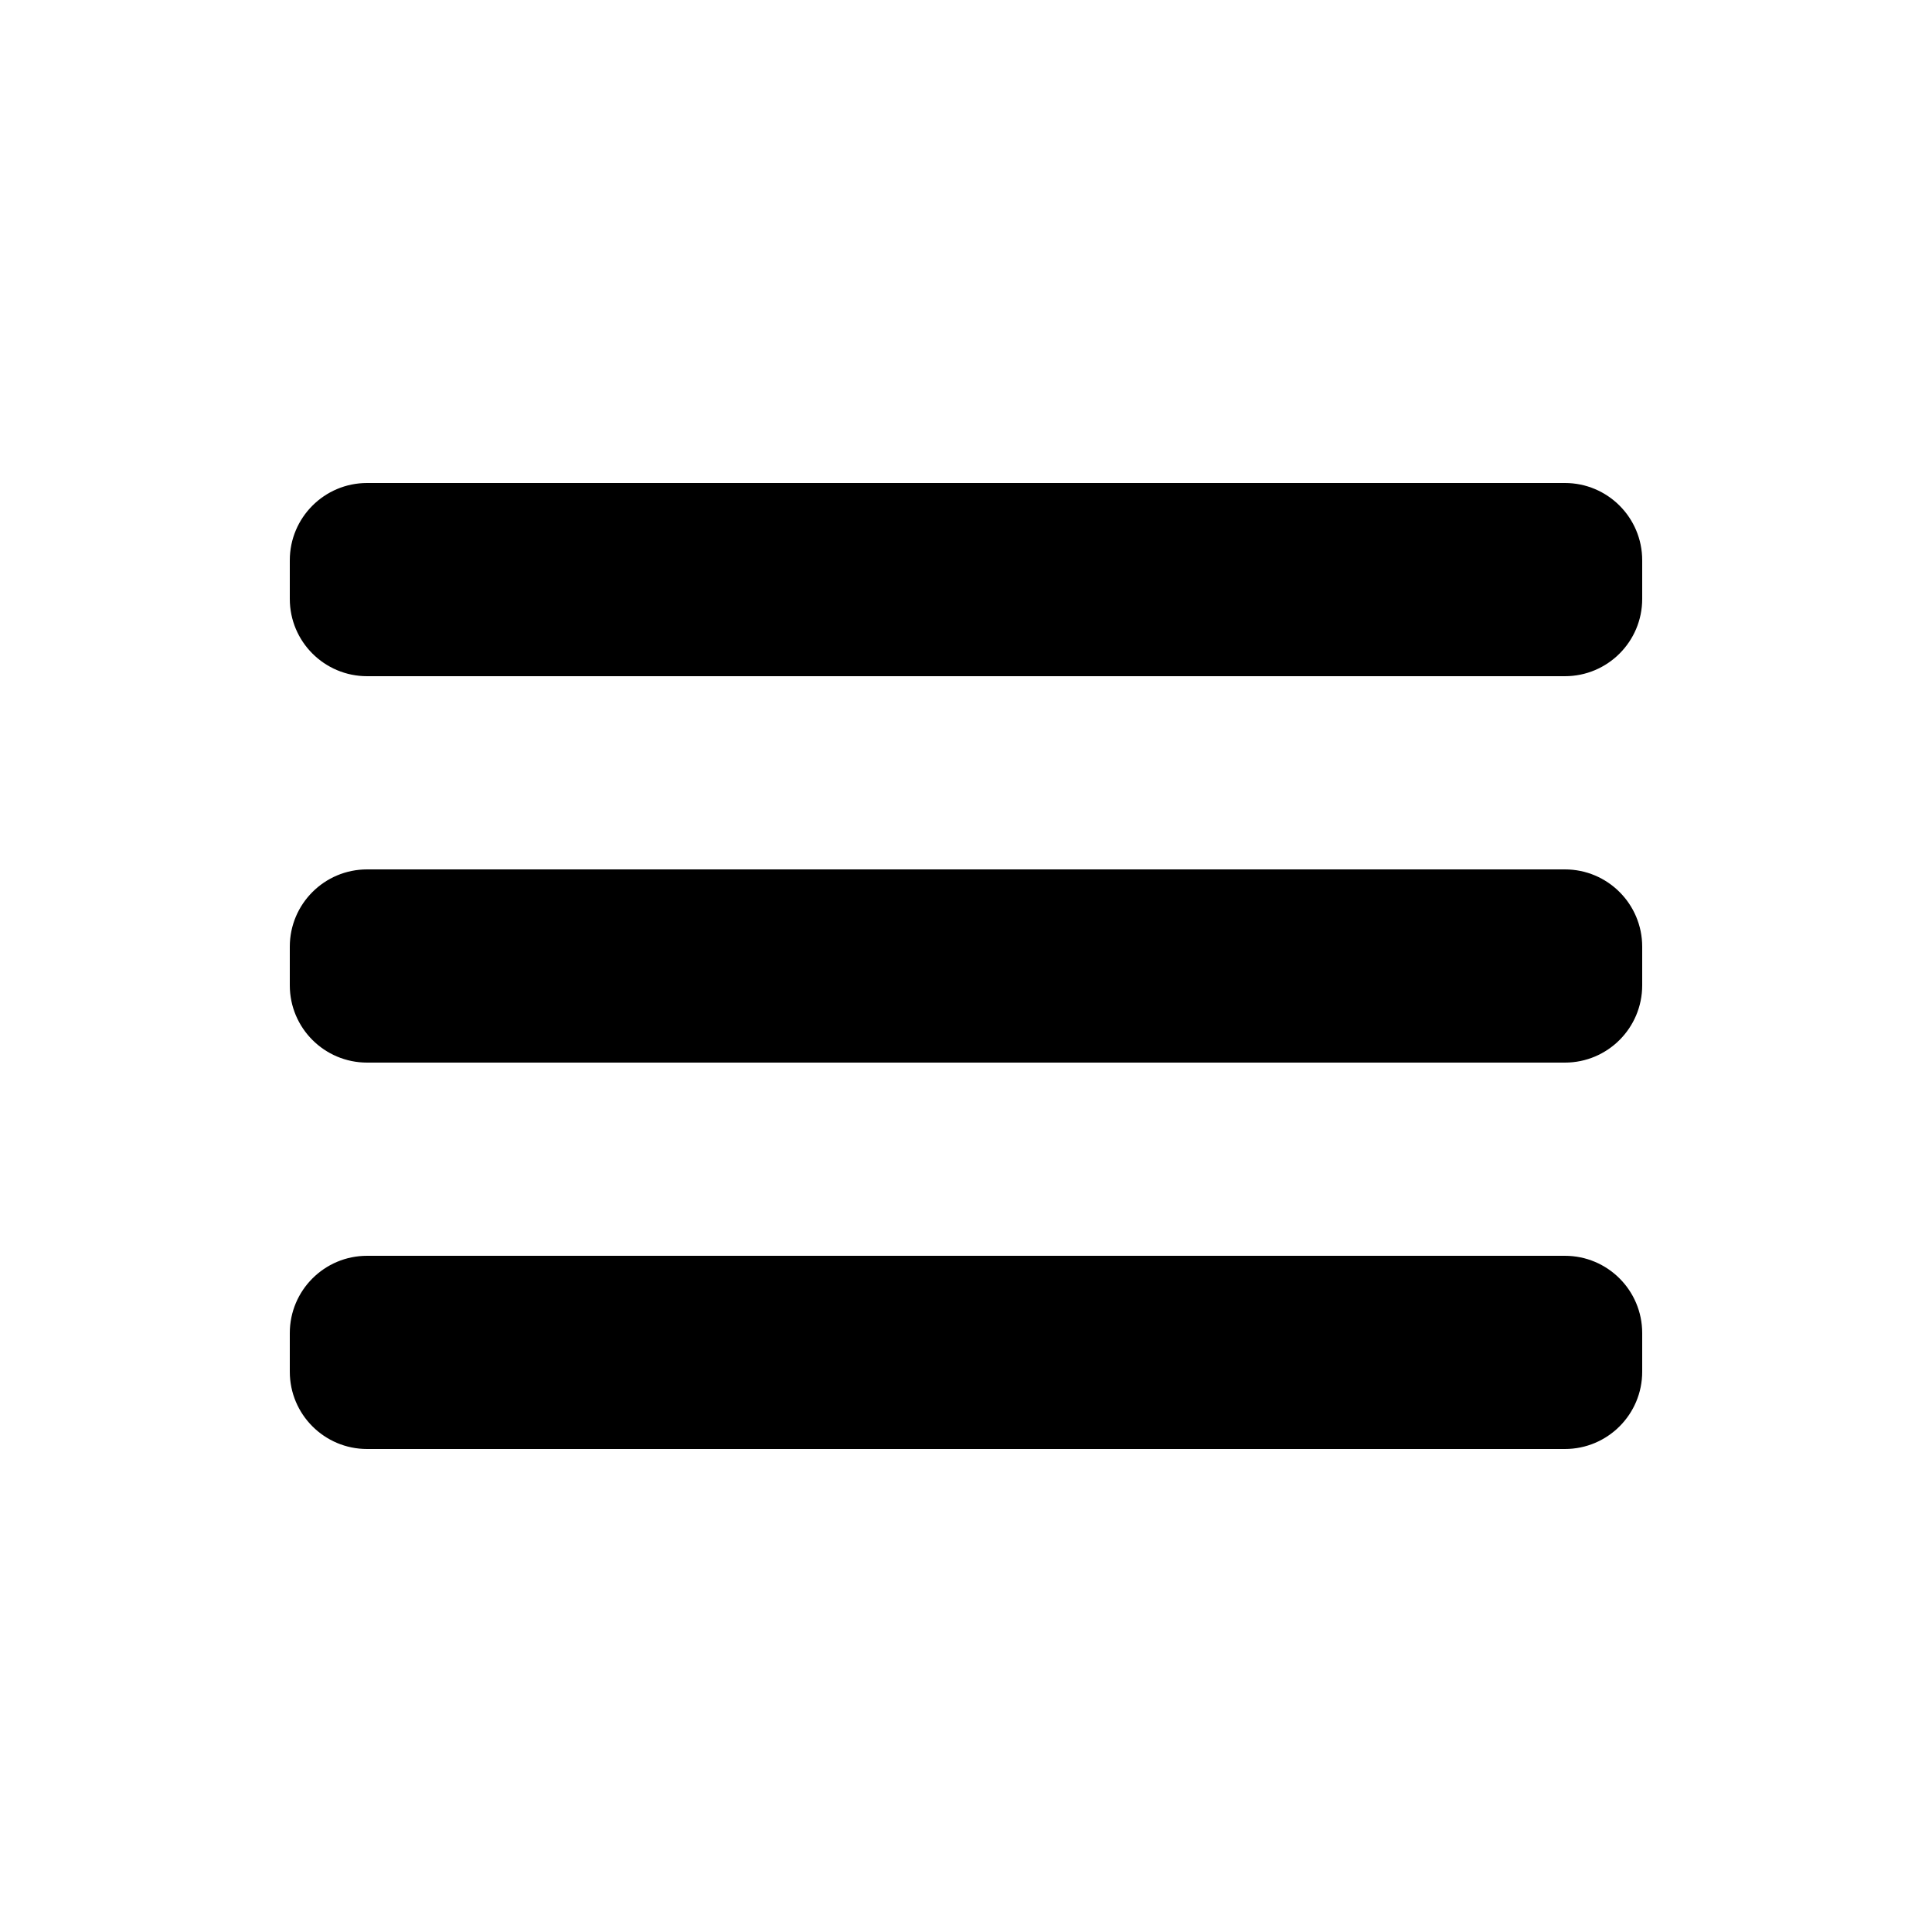
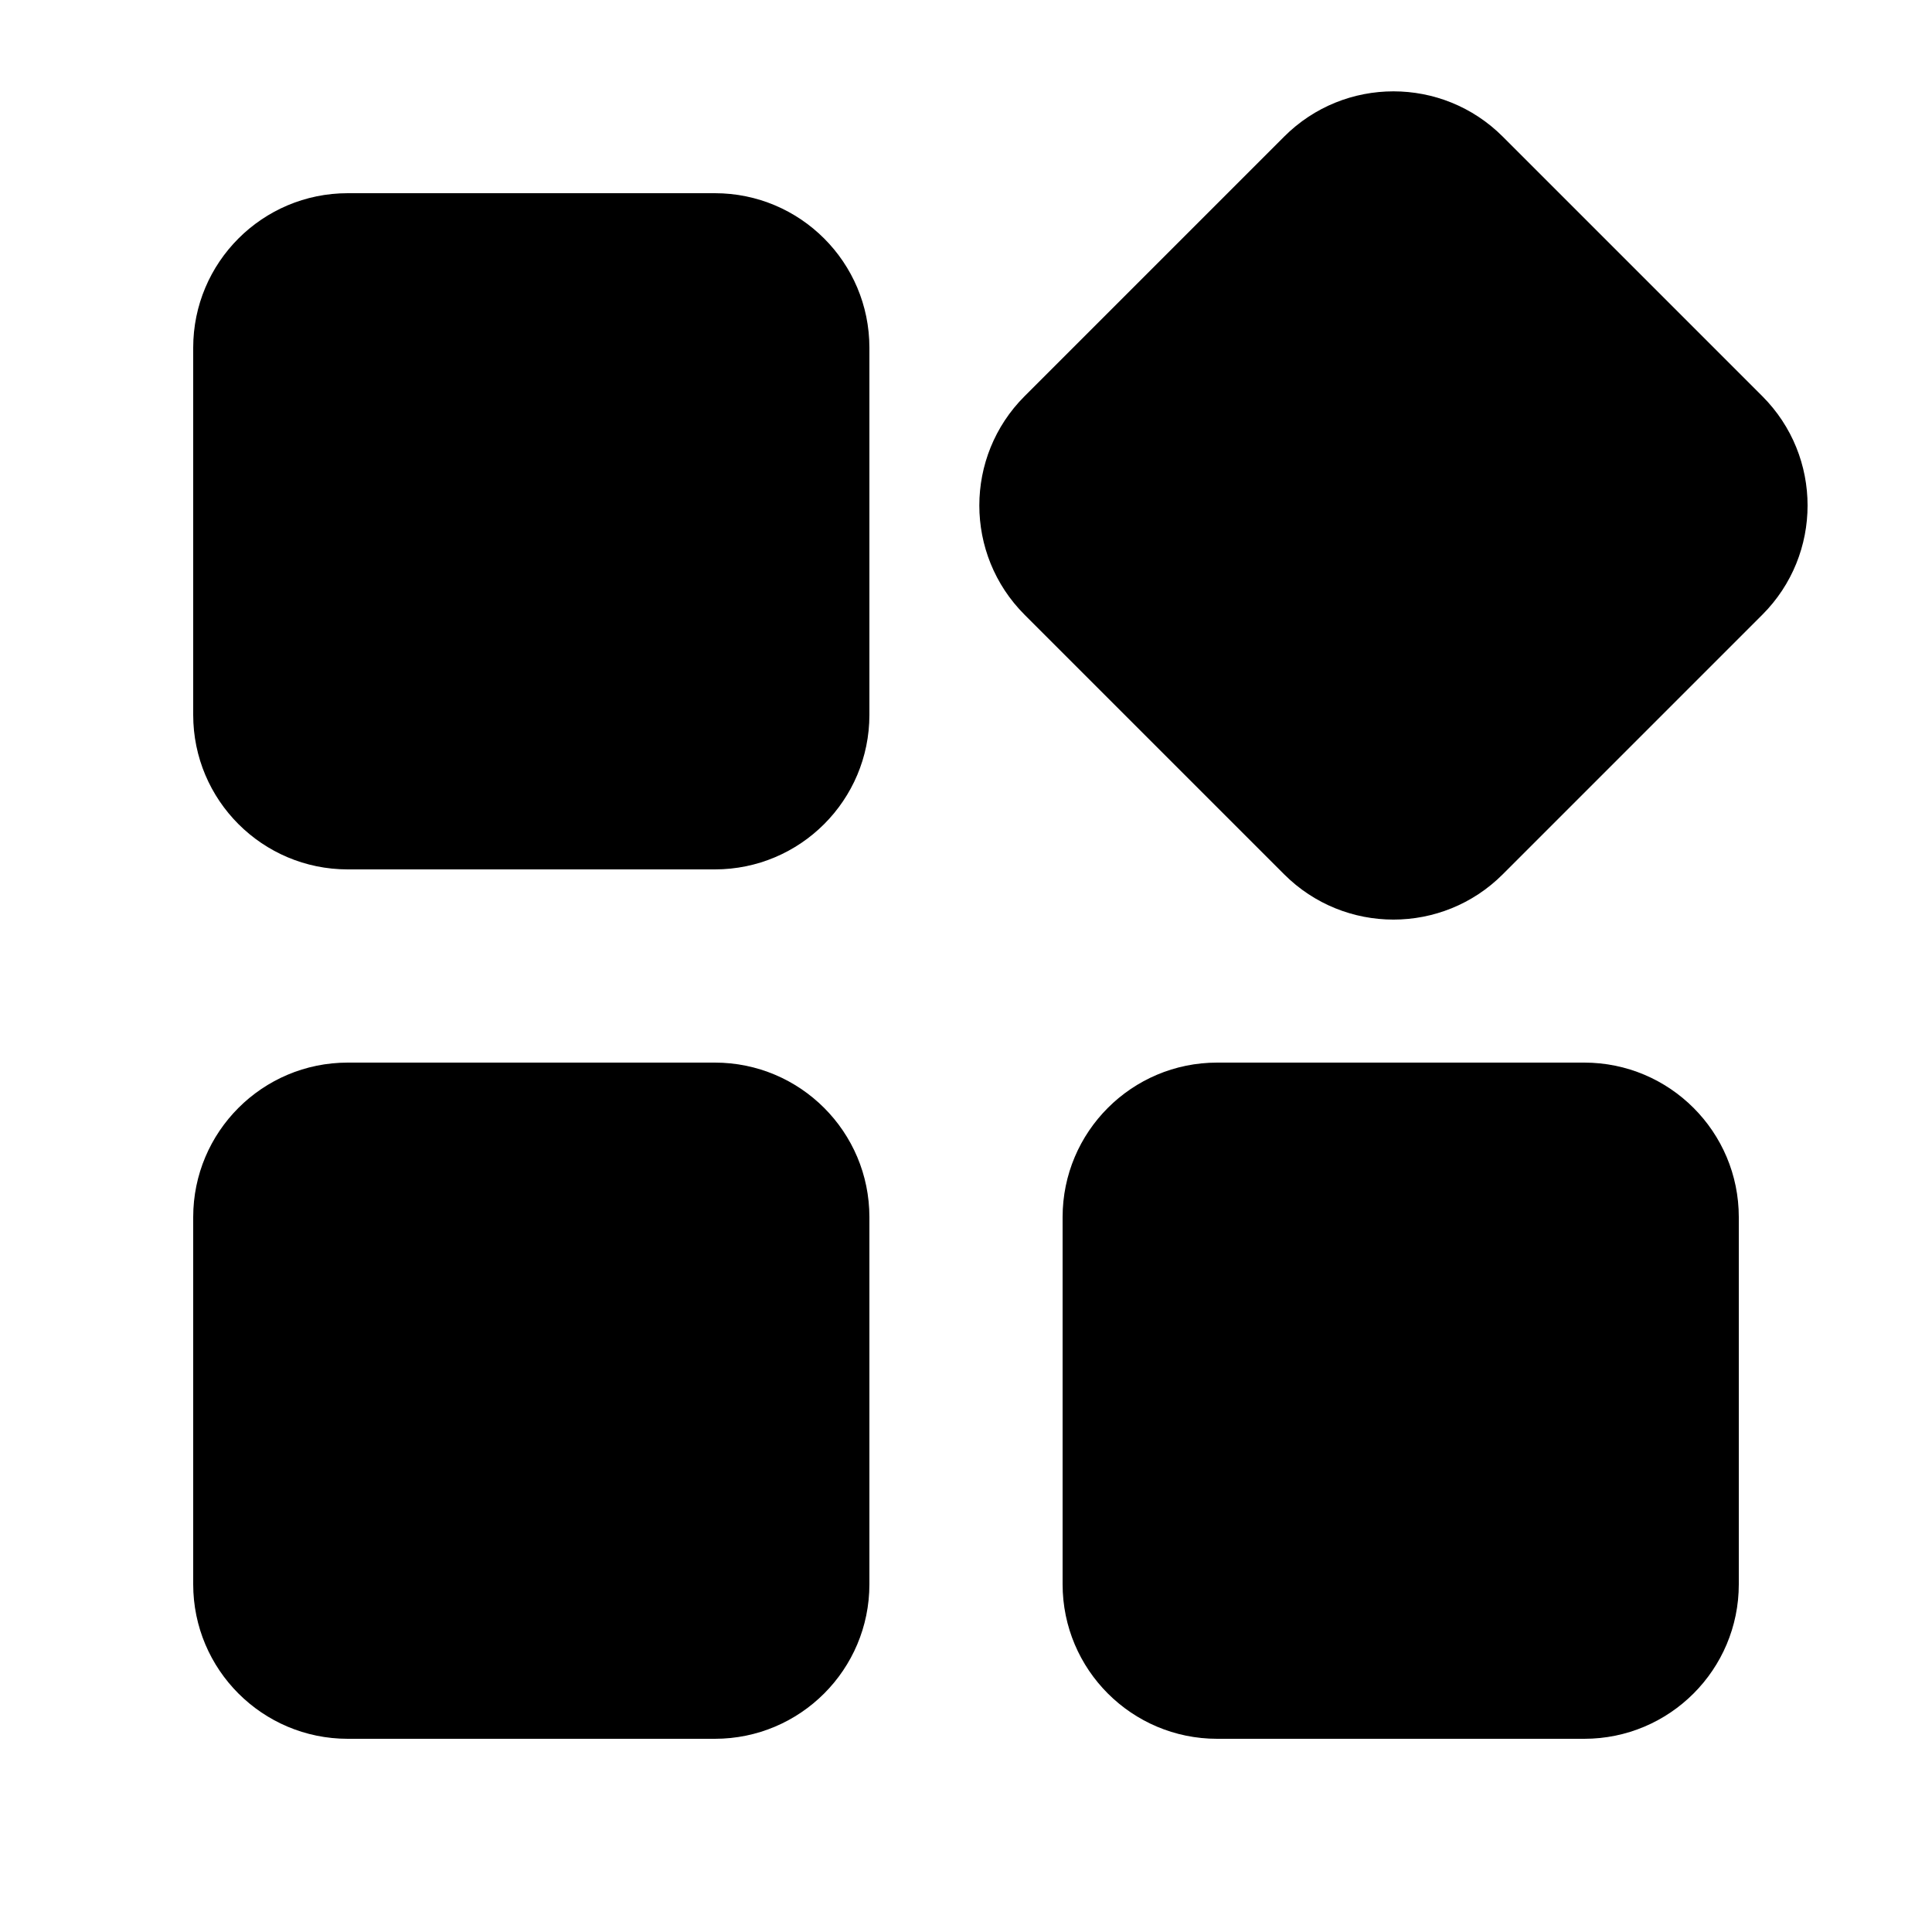
<svg width="100" height="100">
-   <rect x="15" y="25" width="70" height="10" rx="4" ry="4" fill="#000000" />
-   <rect x="15" y="45" width="70" height="10" rx="4" ry="4" fill="#000000" />
-   <rect x="15" y="65" width="70" height="10" rx="4" ry="4" fill="#000000" />
+   <rect x="10" y="10" width="35" height="35" rx="8" ry="8" fill="#000000" stroke="#000000" stroke-width="0" />
+   <rect x="15" y="52" width="35" height="35" rx="8" ry="8" fill="#000000" stroke="#000000" stroke-width="0" transform="rotate(-45)" />
+   <rect x="10" y="55" width="35" height="35" rx="8" ry="8" fill="#000000" stroke="#000000" stroke-width="0" />
+   <rect x="55" y="55" width="35" height="35" rx="8" ry="8" fill="#000000" stroke="#000000" stroke-width="0" />
</svg>
